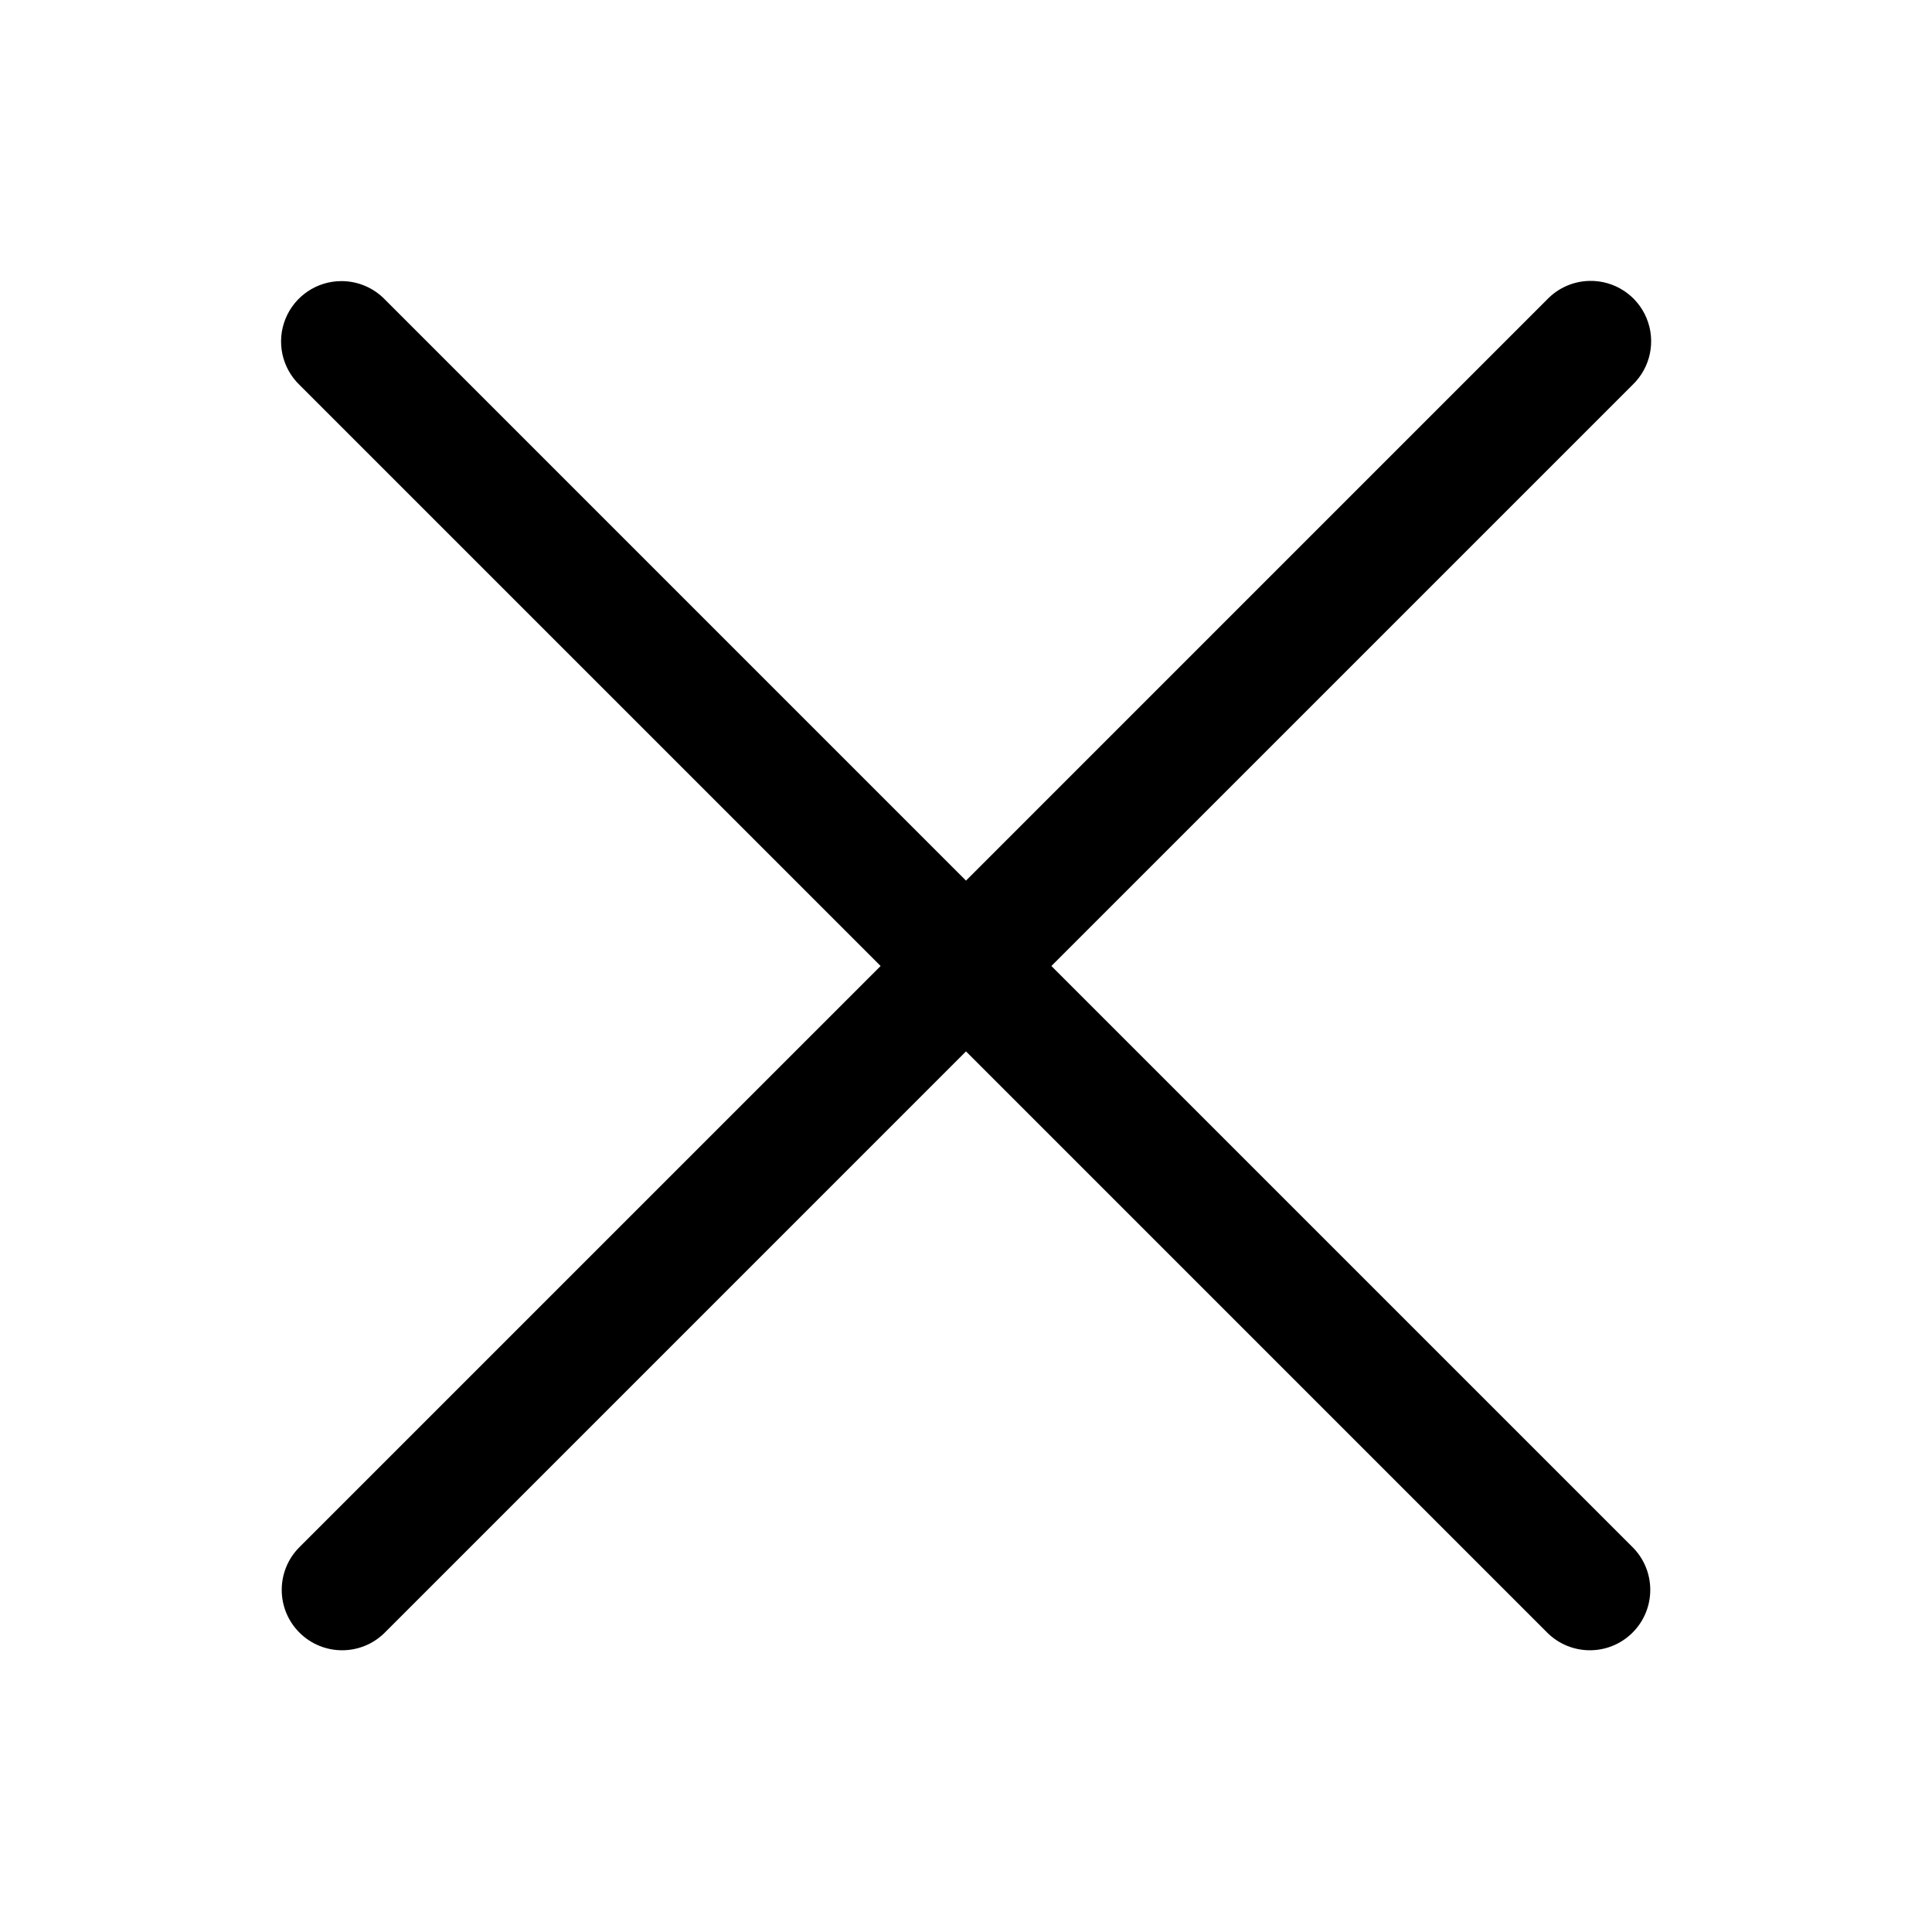
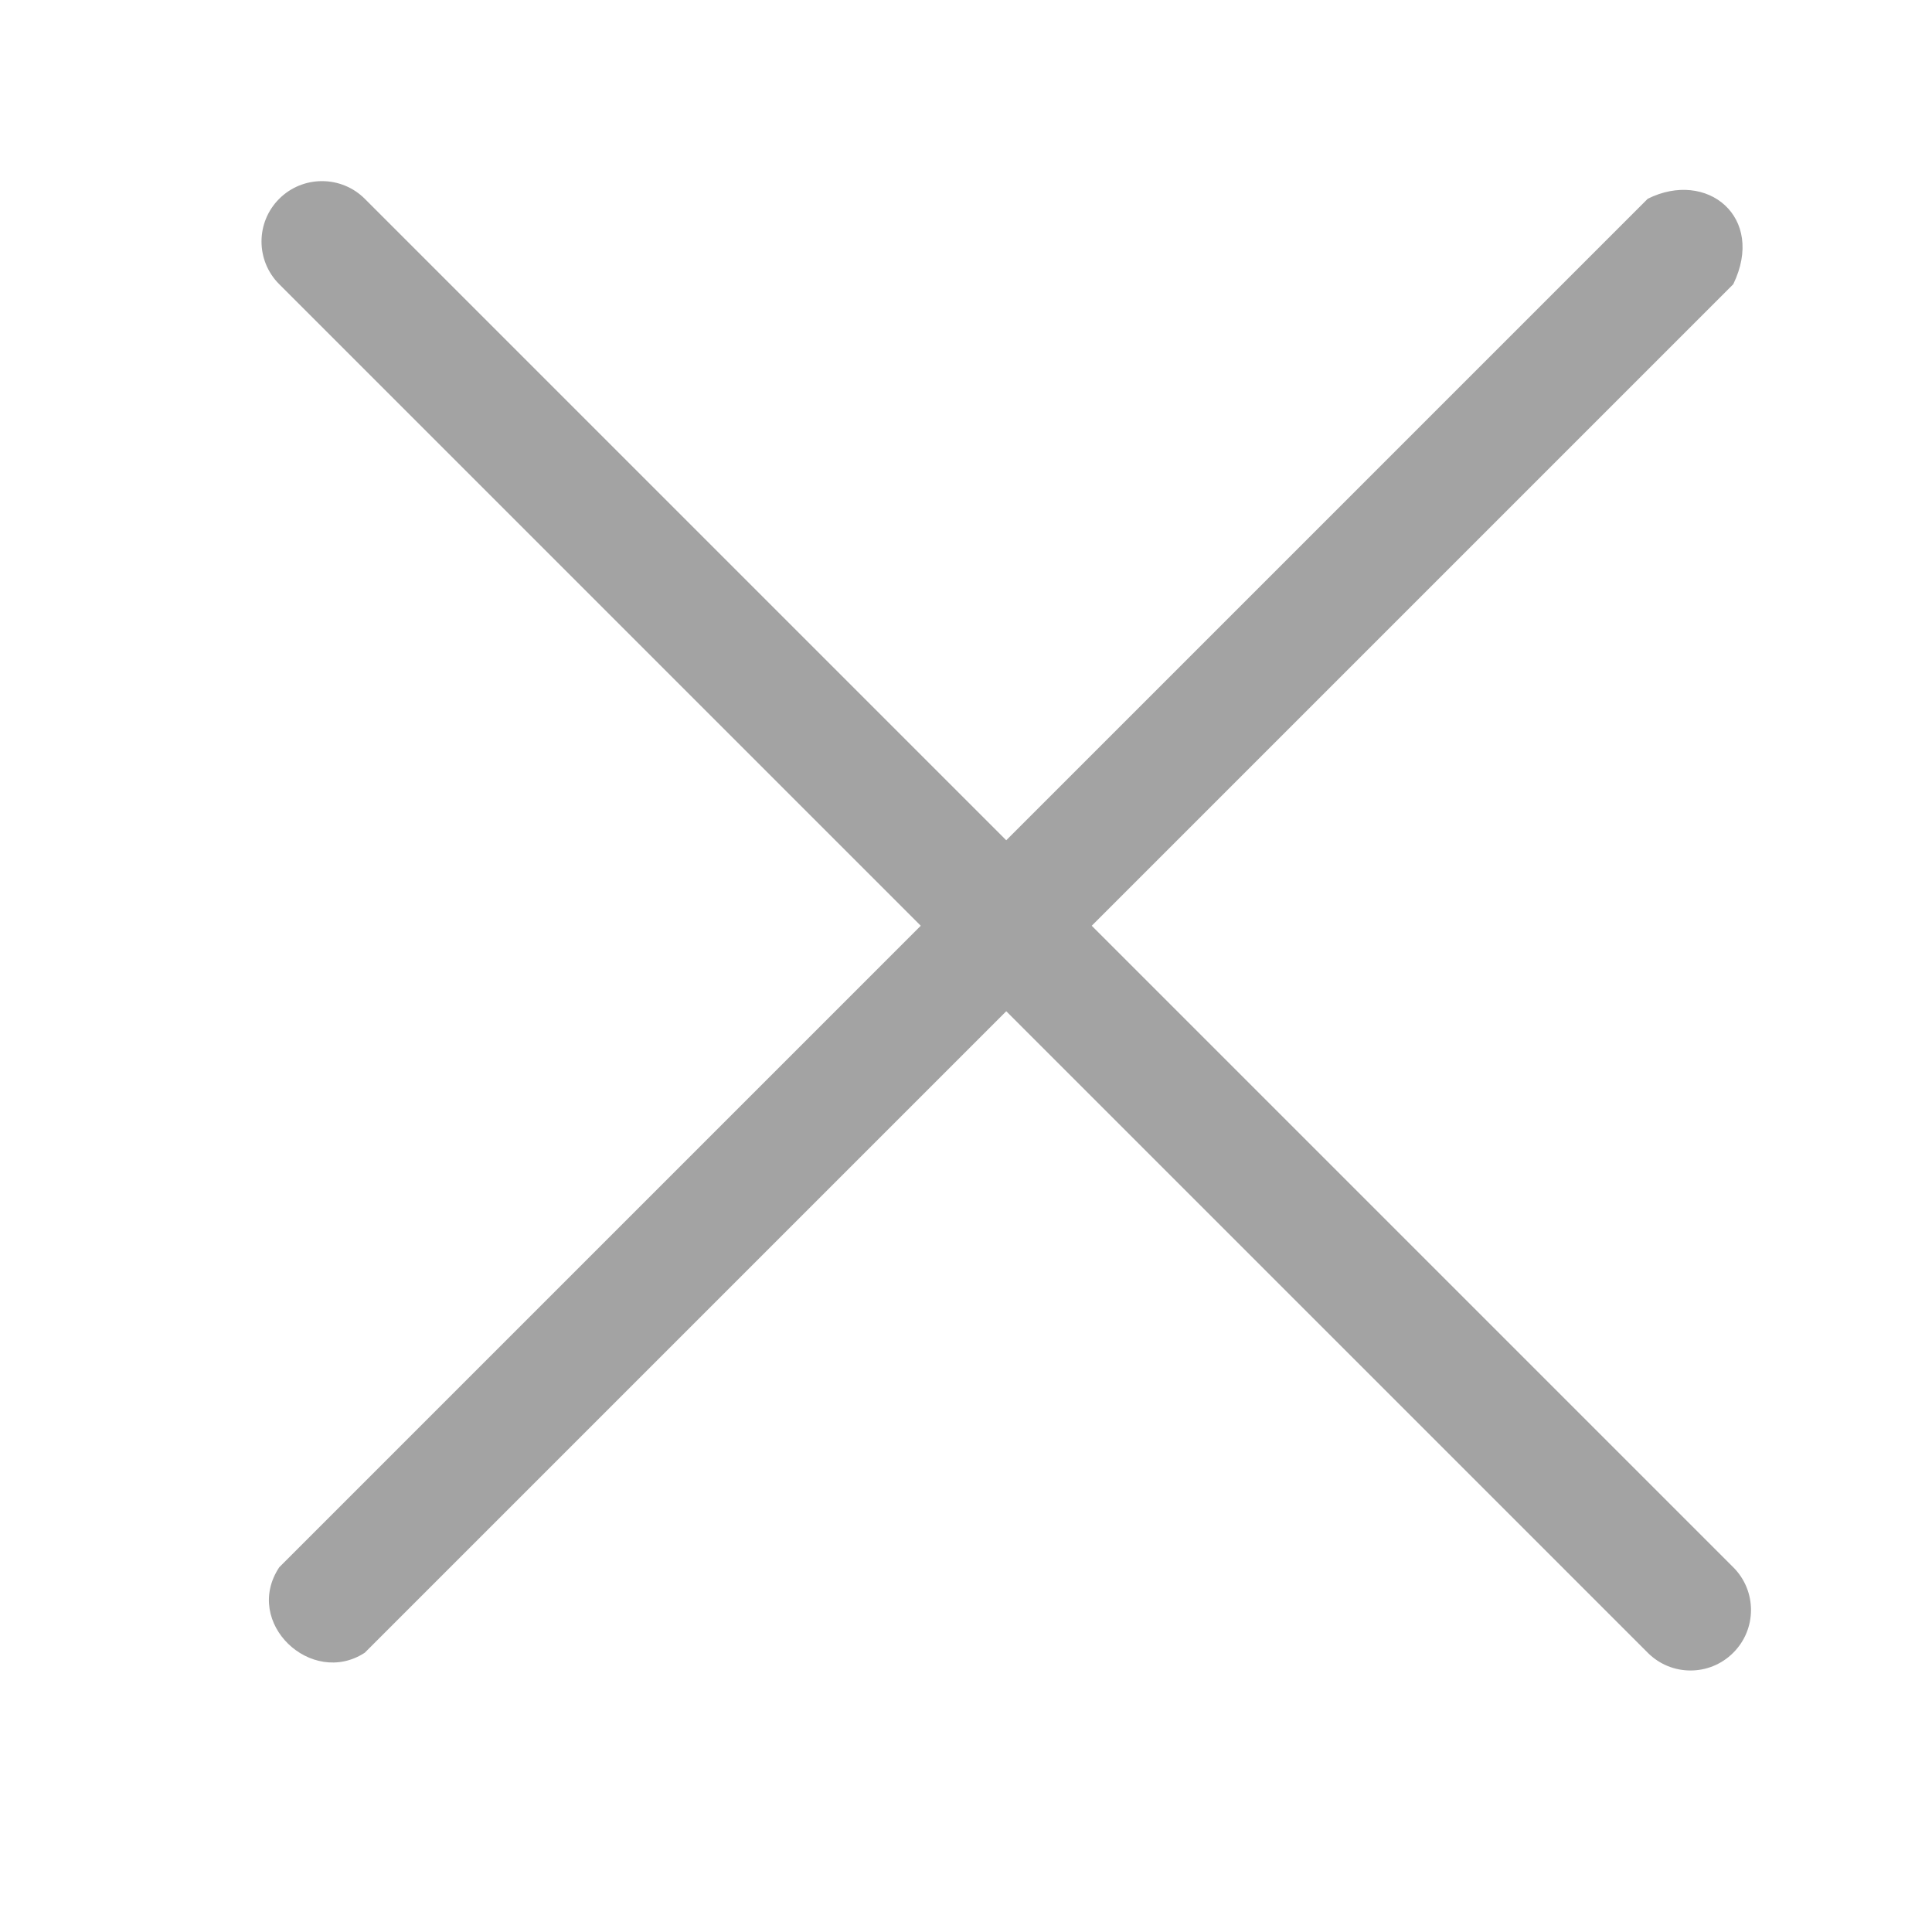
- <svg xmlns="http://www.w3.org/2000/svg" x="0px" y="0px" width="48" height="48" viewBox="0 0 48 48">
-   <path d="M 39.486 6.979 A 1.5 1.5 0 0 0 38.439 7.439 L 24 21.879 L 9.561 7.439 A 1.5 1.5 0 0 0 8.484 6.984 A 1.5 1.5 0 0 0 7.439 9.561 L 21.879 24 L 7.439 38.439 A 1.5 1.5 0 1 0 9.561 40.561 L 24 26.121 L 38.439 40.561 A 1.5 1.5 0 1 0 40.561 38.439 L 26.121 24 L 40.561 9.561 A 1.5 1.5 0 0 0 39.486 6.979 z" />
+ <svg xmlns="http://www.w3.org/2000/svg" width="24" height="24" viewBox="0 0 24 24" fill="none" version="1.1" id="svg1">
+   <defs id="defs1" />
+   <path style="color:#000000;fill:#a3a3a3;stroke-linecap:round;stroke-linejoin:round;-inkscape-stroke:none;paint-order:markers fill stroke" d="M 4,2.25 C 3.801,2.25 3.61,2.328 3.469,2.469 c -0.294,0.293 -0.294,0.769 0,1.062 L 11.438,11.5 3.469,19.469 c -0.457,0.69 0.4,1.493 1.062,1.062 L 12.5,12.562 l 7.969,7.969 c 0.293,0.294 0.769,0.294 1.062,0 0.294,-0.293 0.294,-0.769 0,-1.062 L 13.562,11.5 21.531,3.531 C 21.936,2.696 21.204,2.103 20.469,2.469 L 12.5,10.438 4.531,2.469 C 4.39,2.328 4.199,2.25 4,2.25 Z" id="path1" />
</svg>
